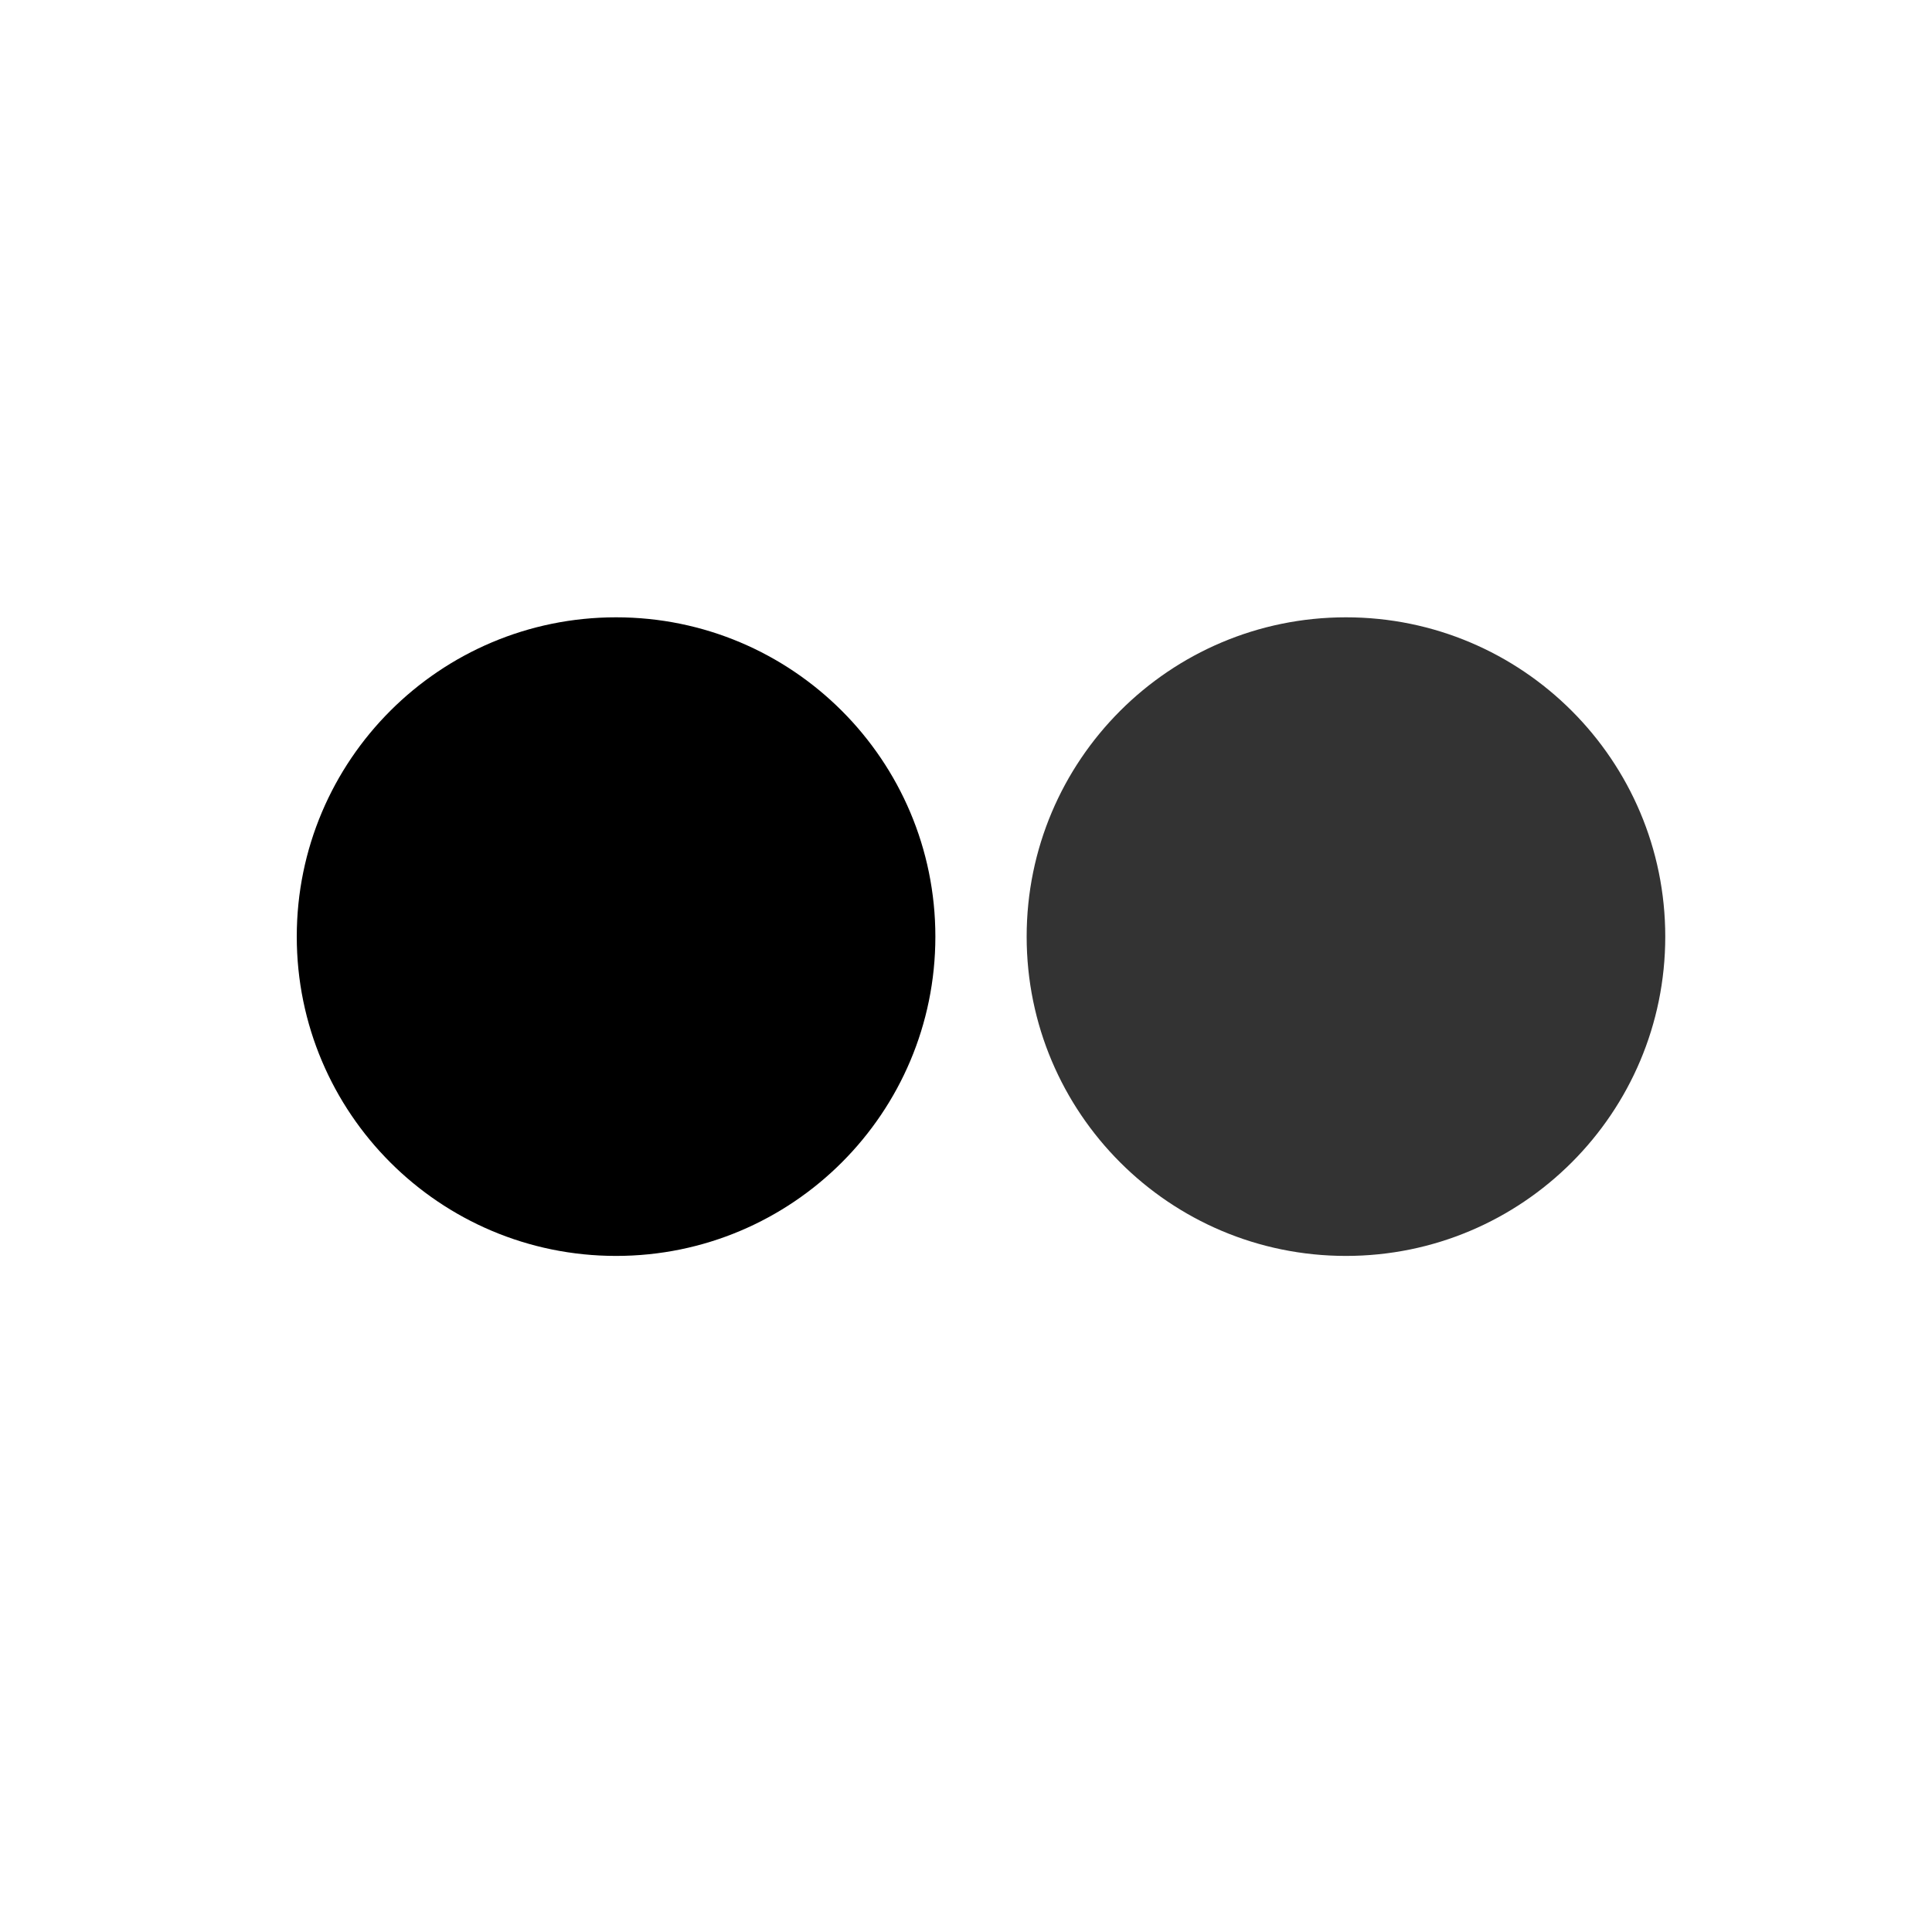
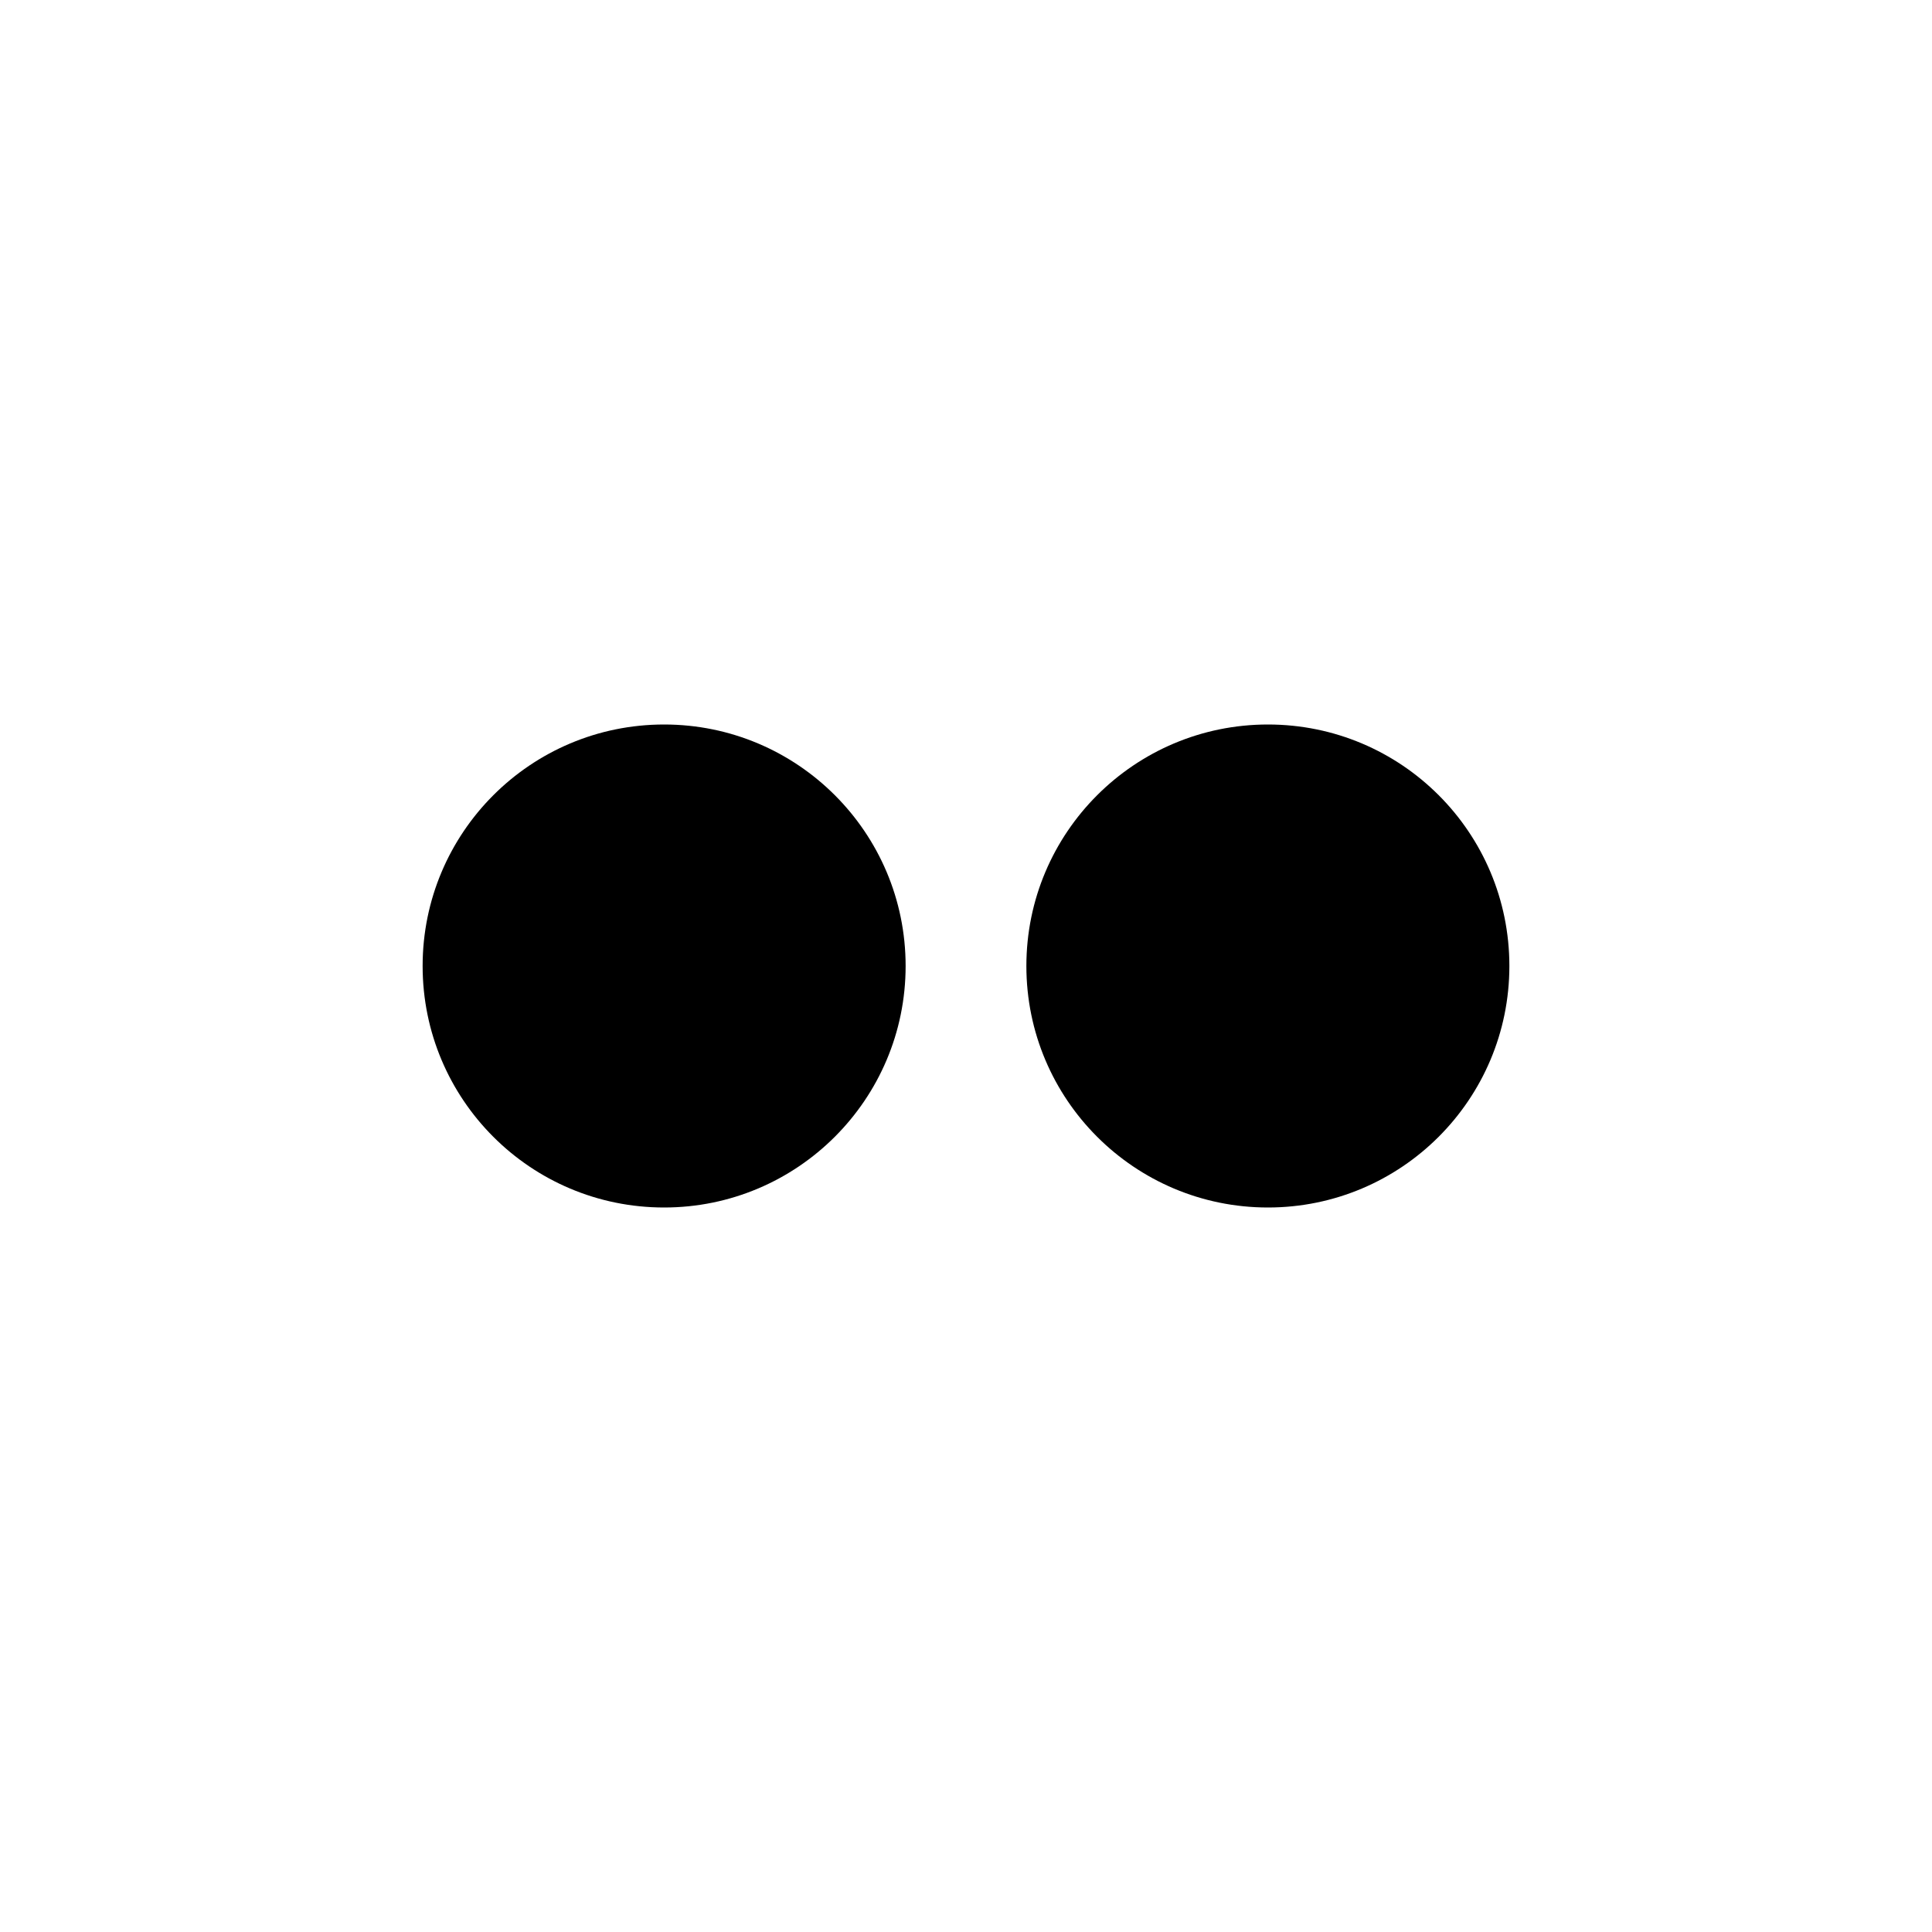
- <svg xmlns="http://www.w3.org/2000/svg" role="presentation" version="1.1" viewBox="0 0 48 48" width="48" height="48">
-   <circle cx="15.306" cy="23.27" r="7.933" id="circle8696" />
-   <circle cx="33.44" cy="23.27" r="7.933" id="circle8698" style="fill-opacity:0.8" />
+ <svg xmlns="http://www.w3.org/2000/svg" width="32" height="32" viewBox="0 0 32 32">
+   <path d="M11,20 C8.788,20 7,18.21 7,16 C7,13.79 8.79,12 11,12 C13.208,12 15,13.79 15,16 C15,18.21 13.206,20 11,20 L11,20 Z M21.001,20 C18.792,20 17,18.21 17,16 C17,13.79 18.792,12 21.001,12 C23.212,12 25,13.79 25,16 C25,18.21 23.21,20 21.001,20 L21.001,20 Z" />
</svg>
